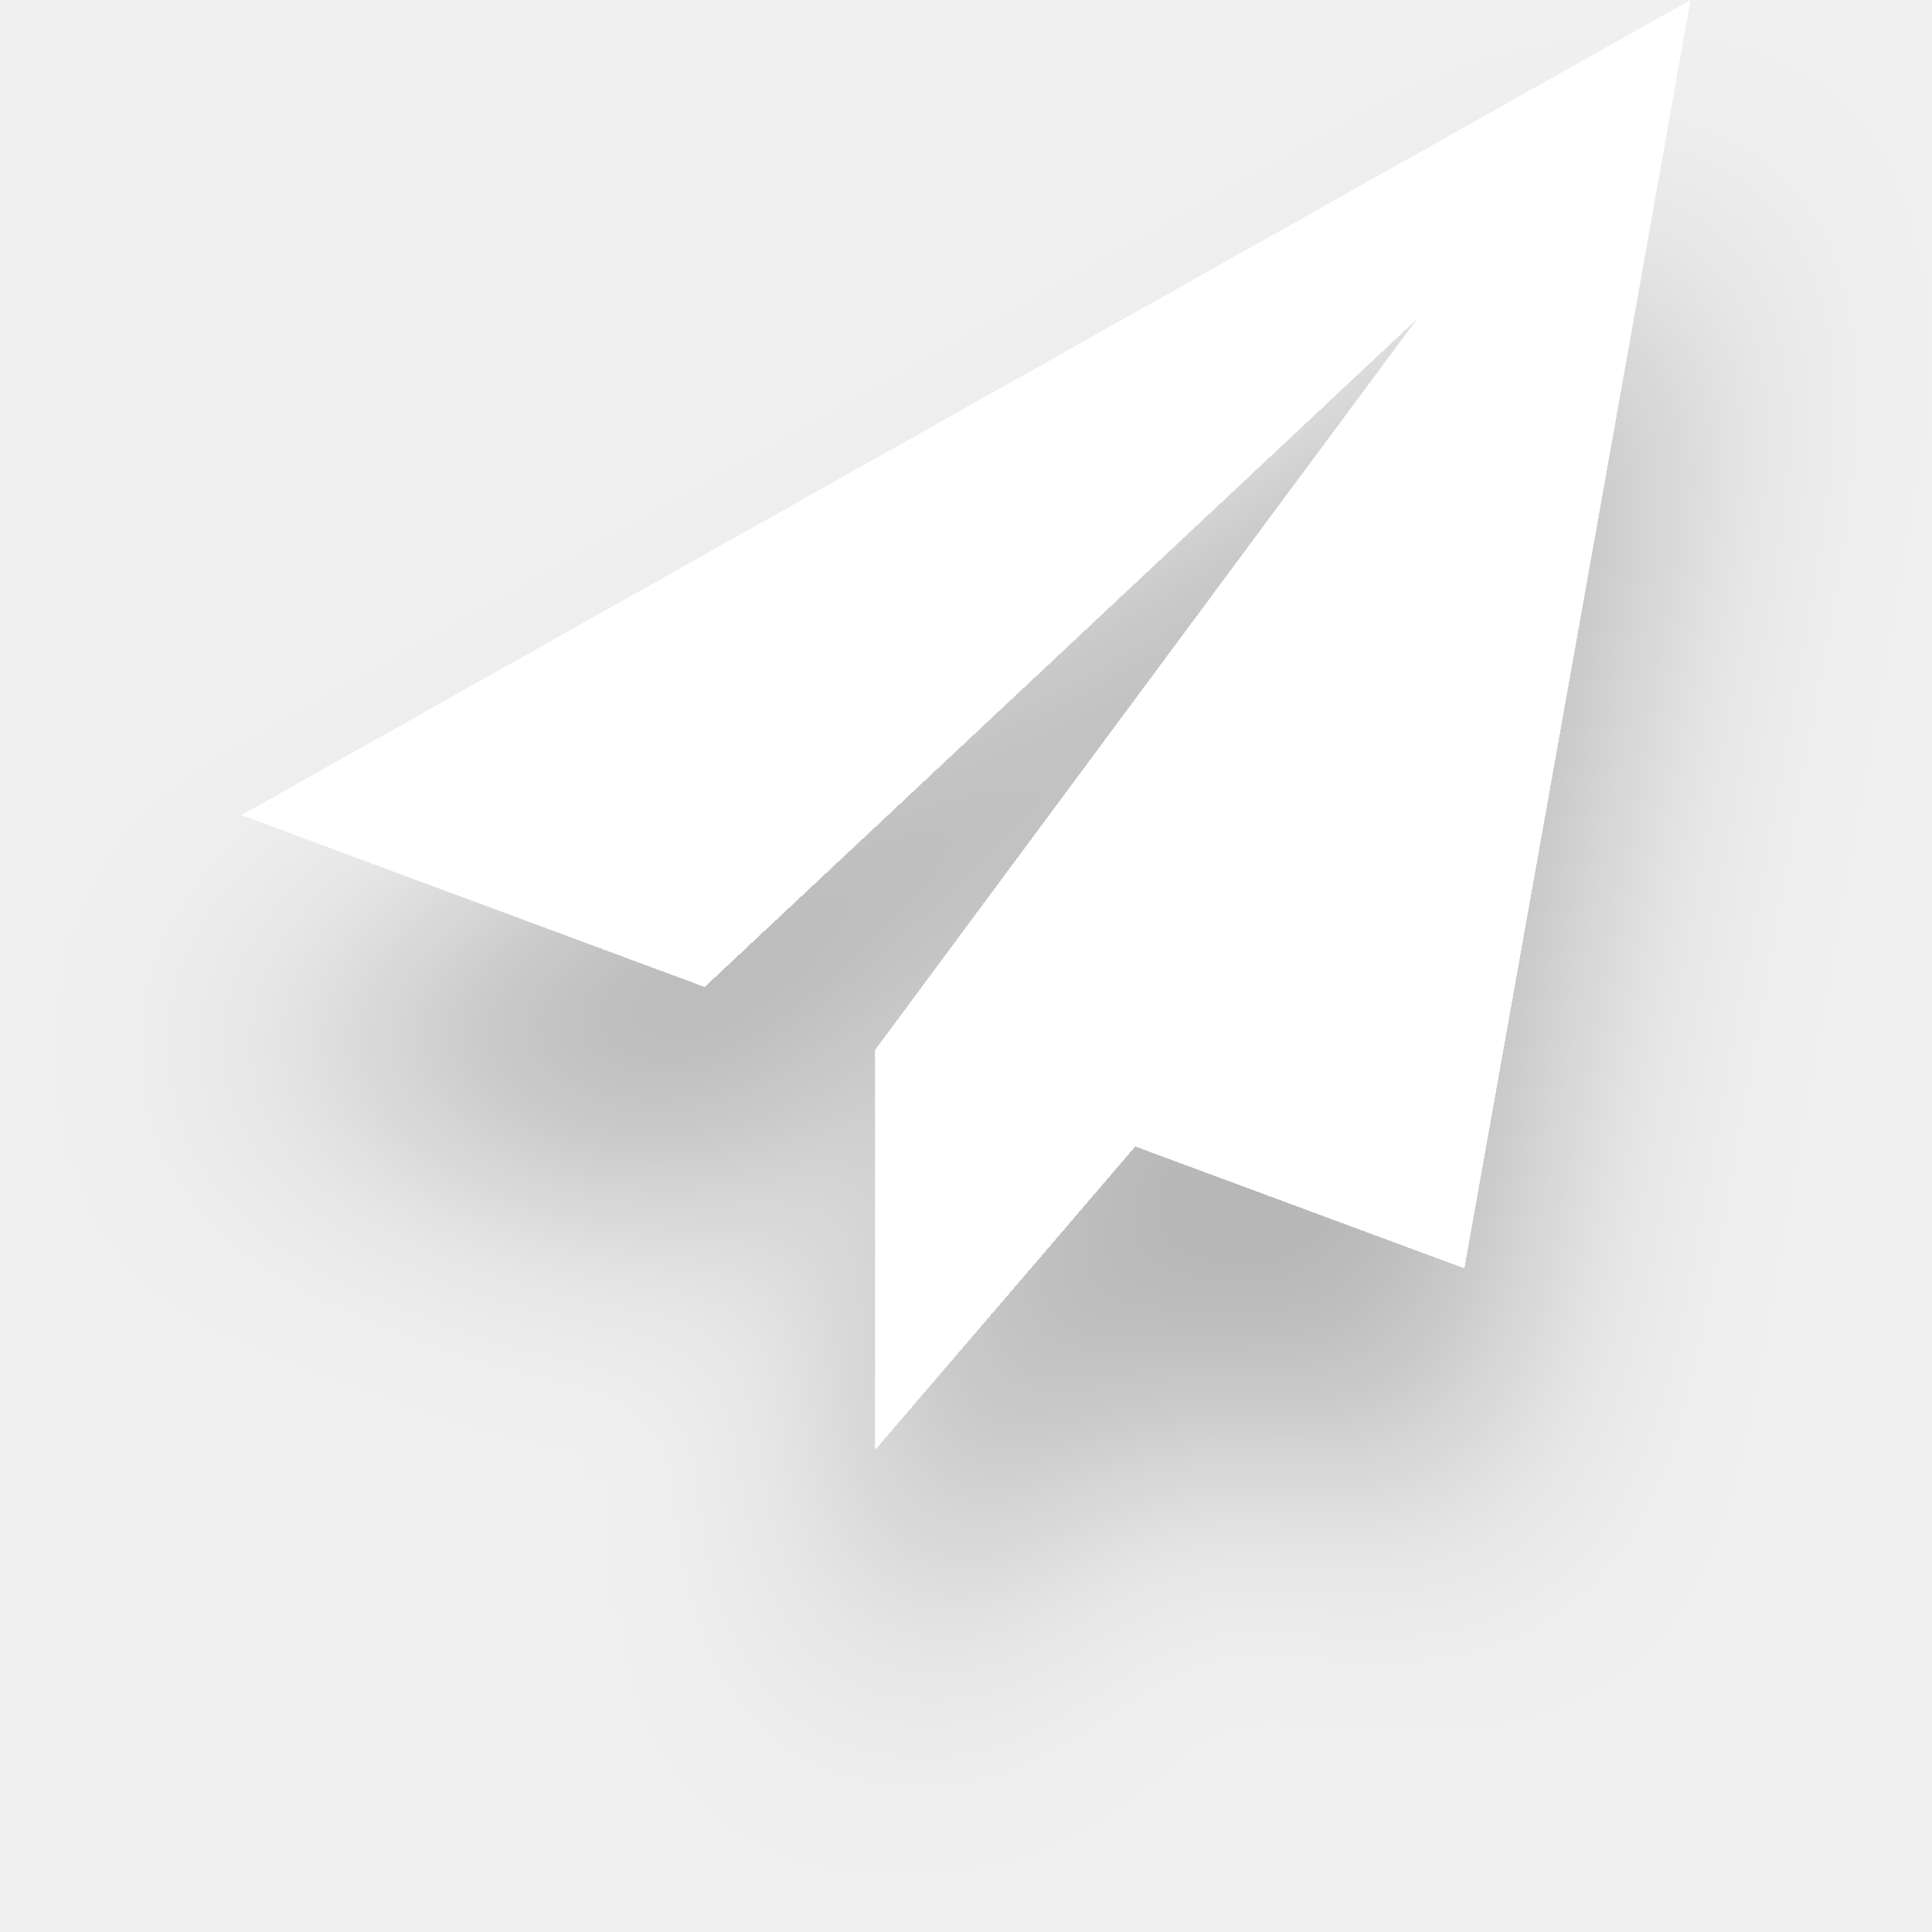
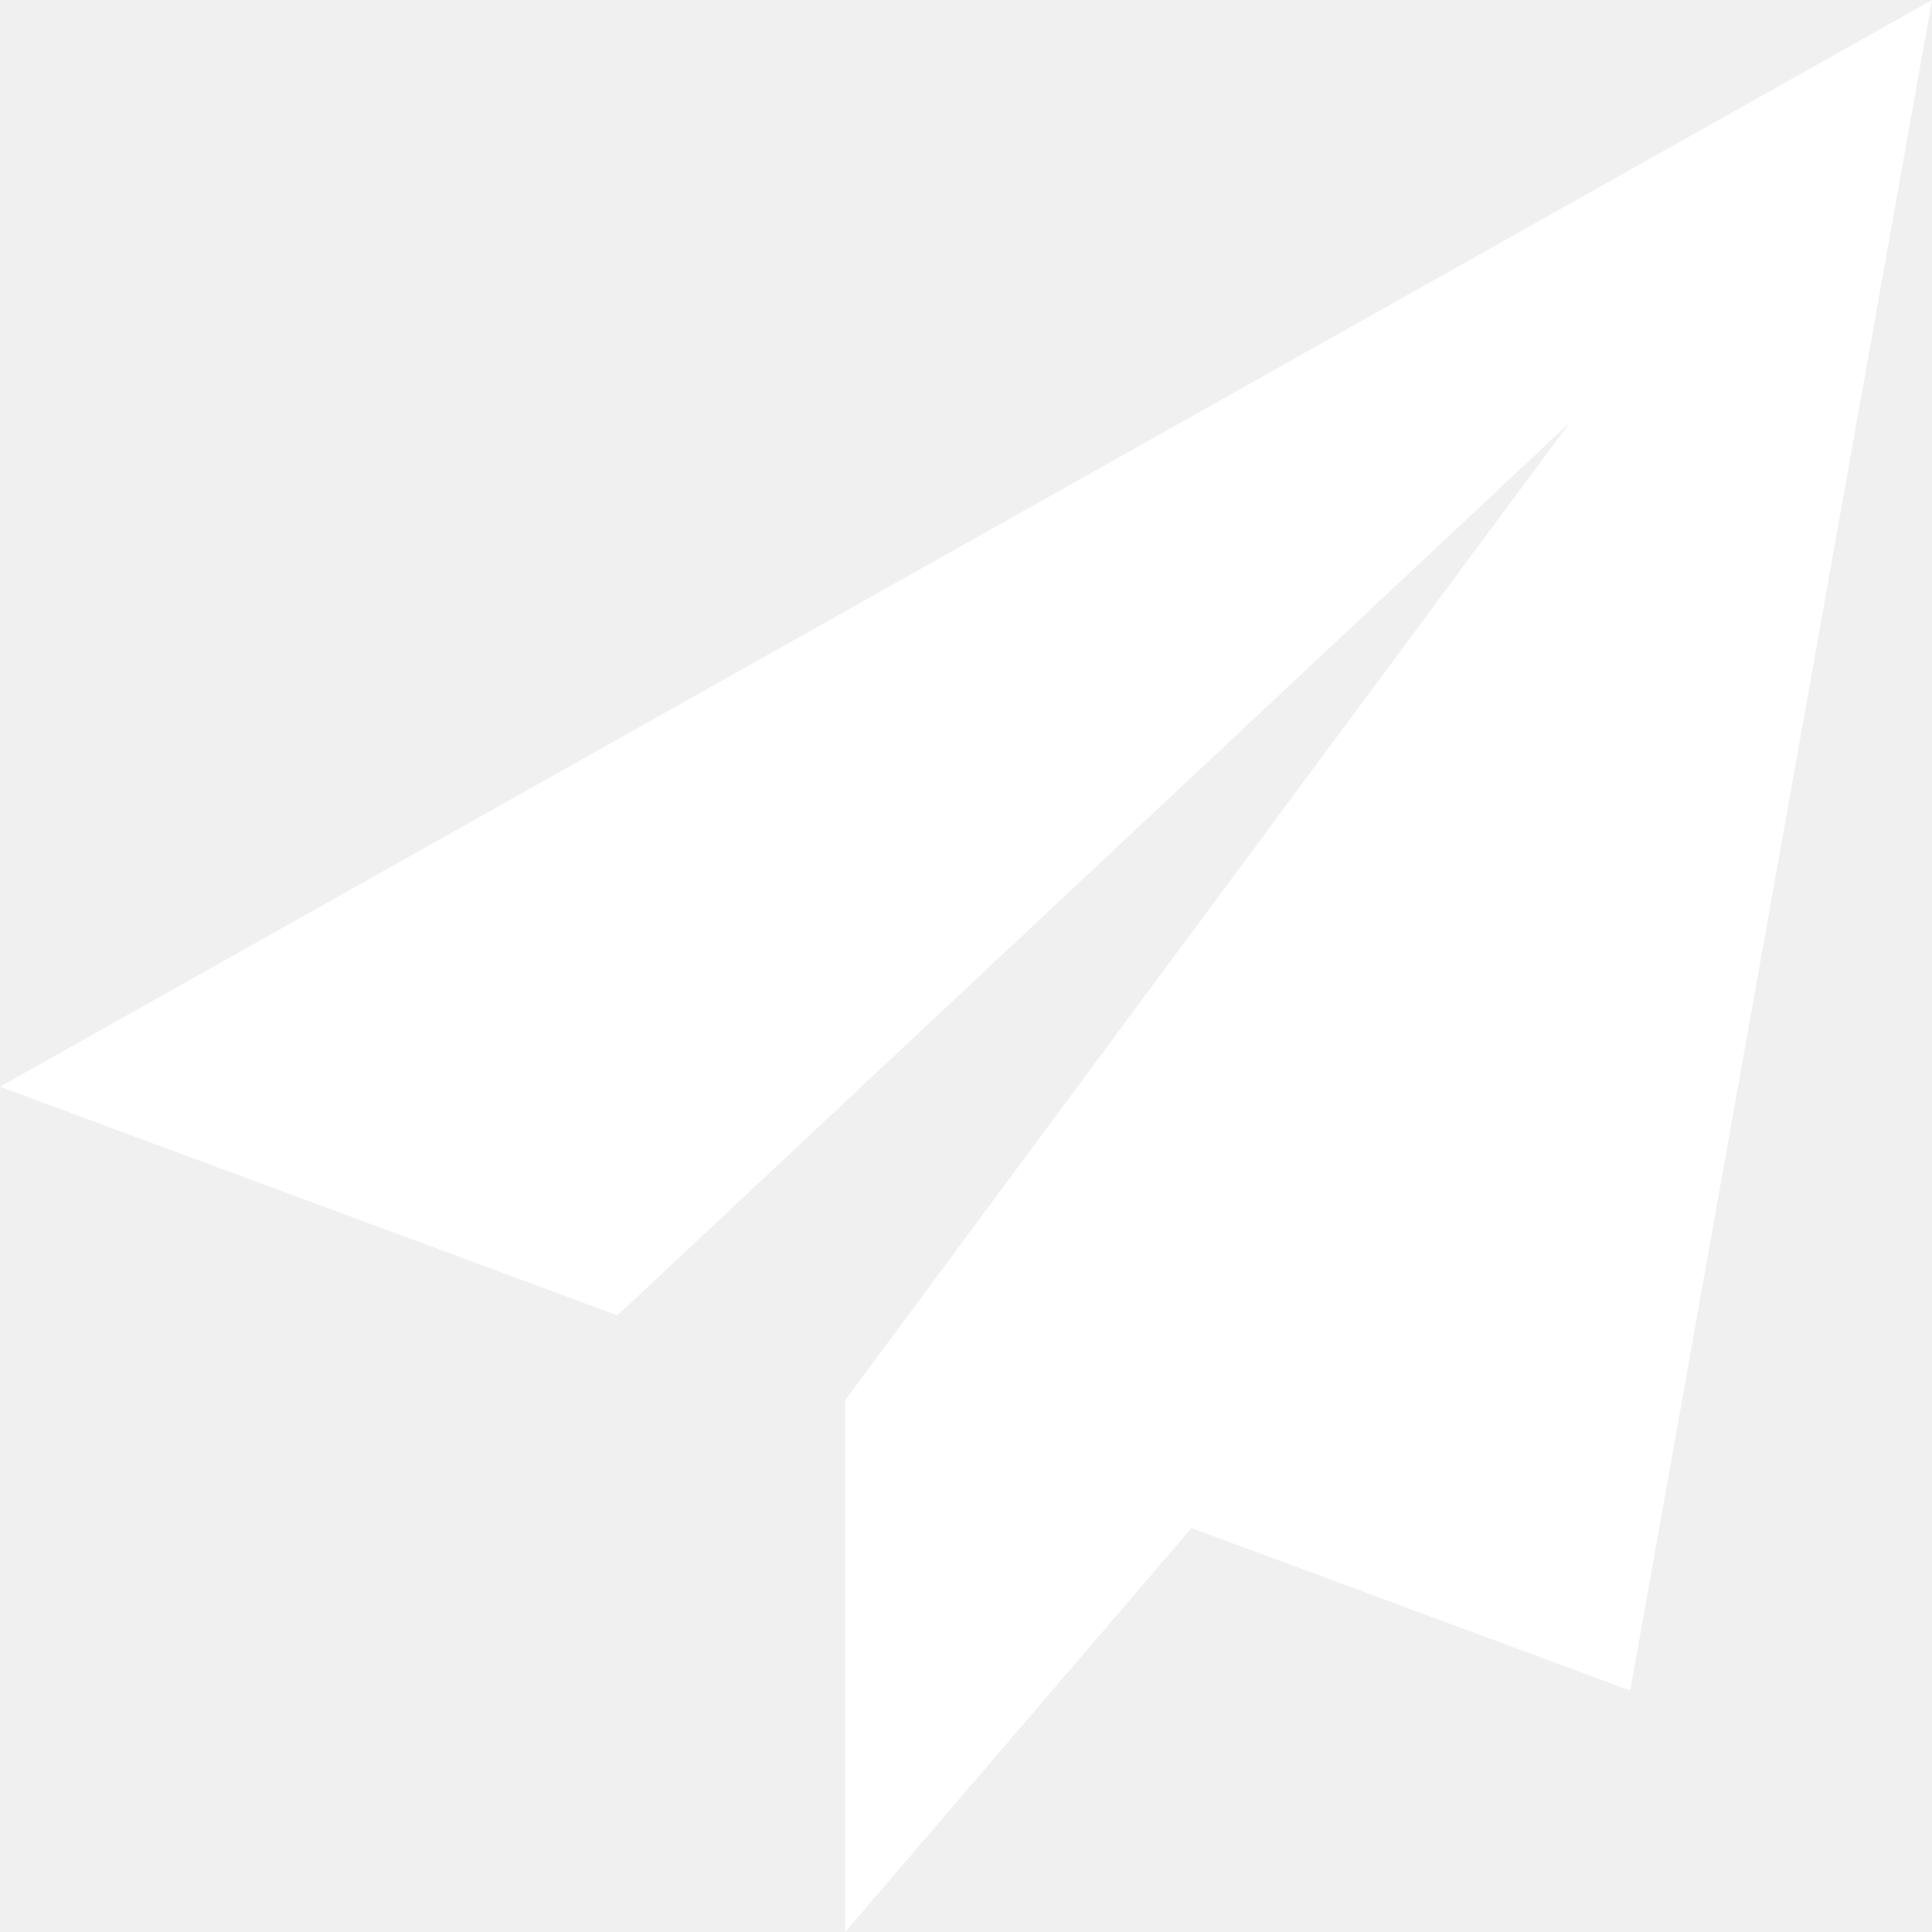
- <svg xmlns="http://www.w3.org/2000/svg" width="32" height="32" fill="none">
-   <g filter="url(#a)">
-     <path d="M28 0 4 13.5l7.67 2.84L23.5 5.25l-8.998 12.14.007.002-.009-.002V24l4.301-5.018L24.251 21 28 0Z" fill="#fff" />
-   </g>
-   <defs>
-     <filter id="a" x="0" y="0" width="32" height="32" filterUnits="userSpaceOnUse" color-interpolation-filters="sRGB">
-       <feFlood flood-opacity="0" result="BackgroundImageFix" />
-       <feColorMatrix in="SourceAlpha" values="0 0 0 0 0 0 0 0 0 0 0 0 0 0 0 0 0 0 127 0" result="hardAlpha" />
-       <feOffset dy="4" />
-       <feGaussianBlur stdDeviation="2" />
-       <feComposite in2="hardAlpha" operator="out" />
-       <feColorMatrix values="0 0 0 0 0 0 0 0 0 0 0 0 0 0 0 0 0 0 0.25 0" />
-       <feBlend in2="BackgroundImageFix" result="effect1_dropShadow_1_2223" />
-       <feBlend in="SourceGraphic" in2="effect1_dropShadow_1_2223" result="shape" />
-     </filter>
-   </defs>
+ <svg xmlns="http://www.w3.org/2000/svg" width="24" height="24" fill="none">
+   <path d="M24 0 0 13.5l7.67 2.84L19.5 5.25l-8.998 12.14.007.002-.009-.002V24l4.301-5.018L20.251 21 24 0Z" fill="#fff" />
</svg>
